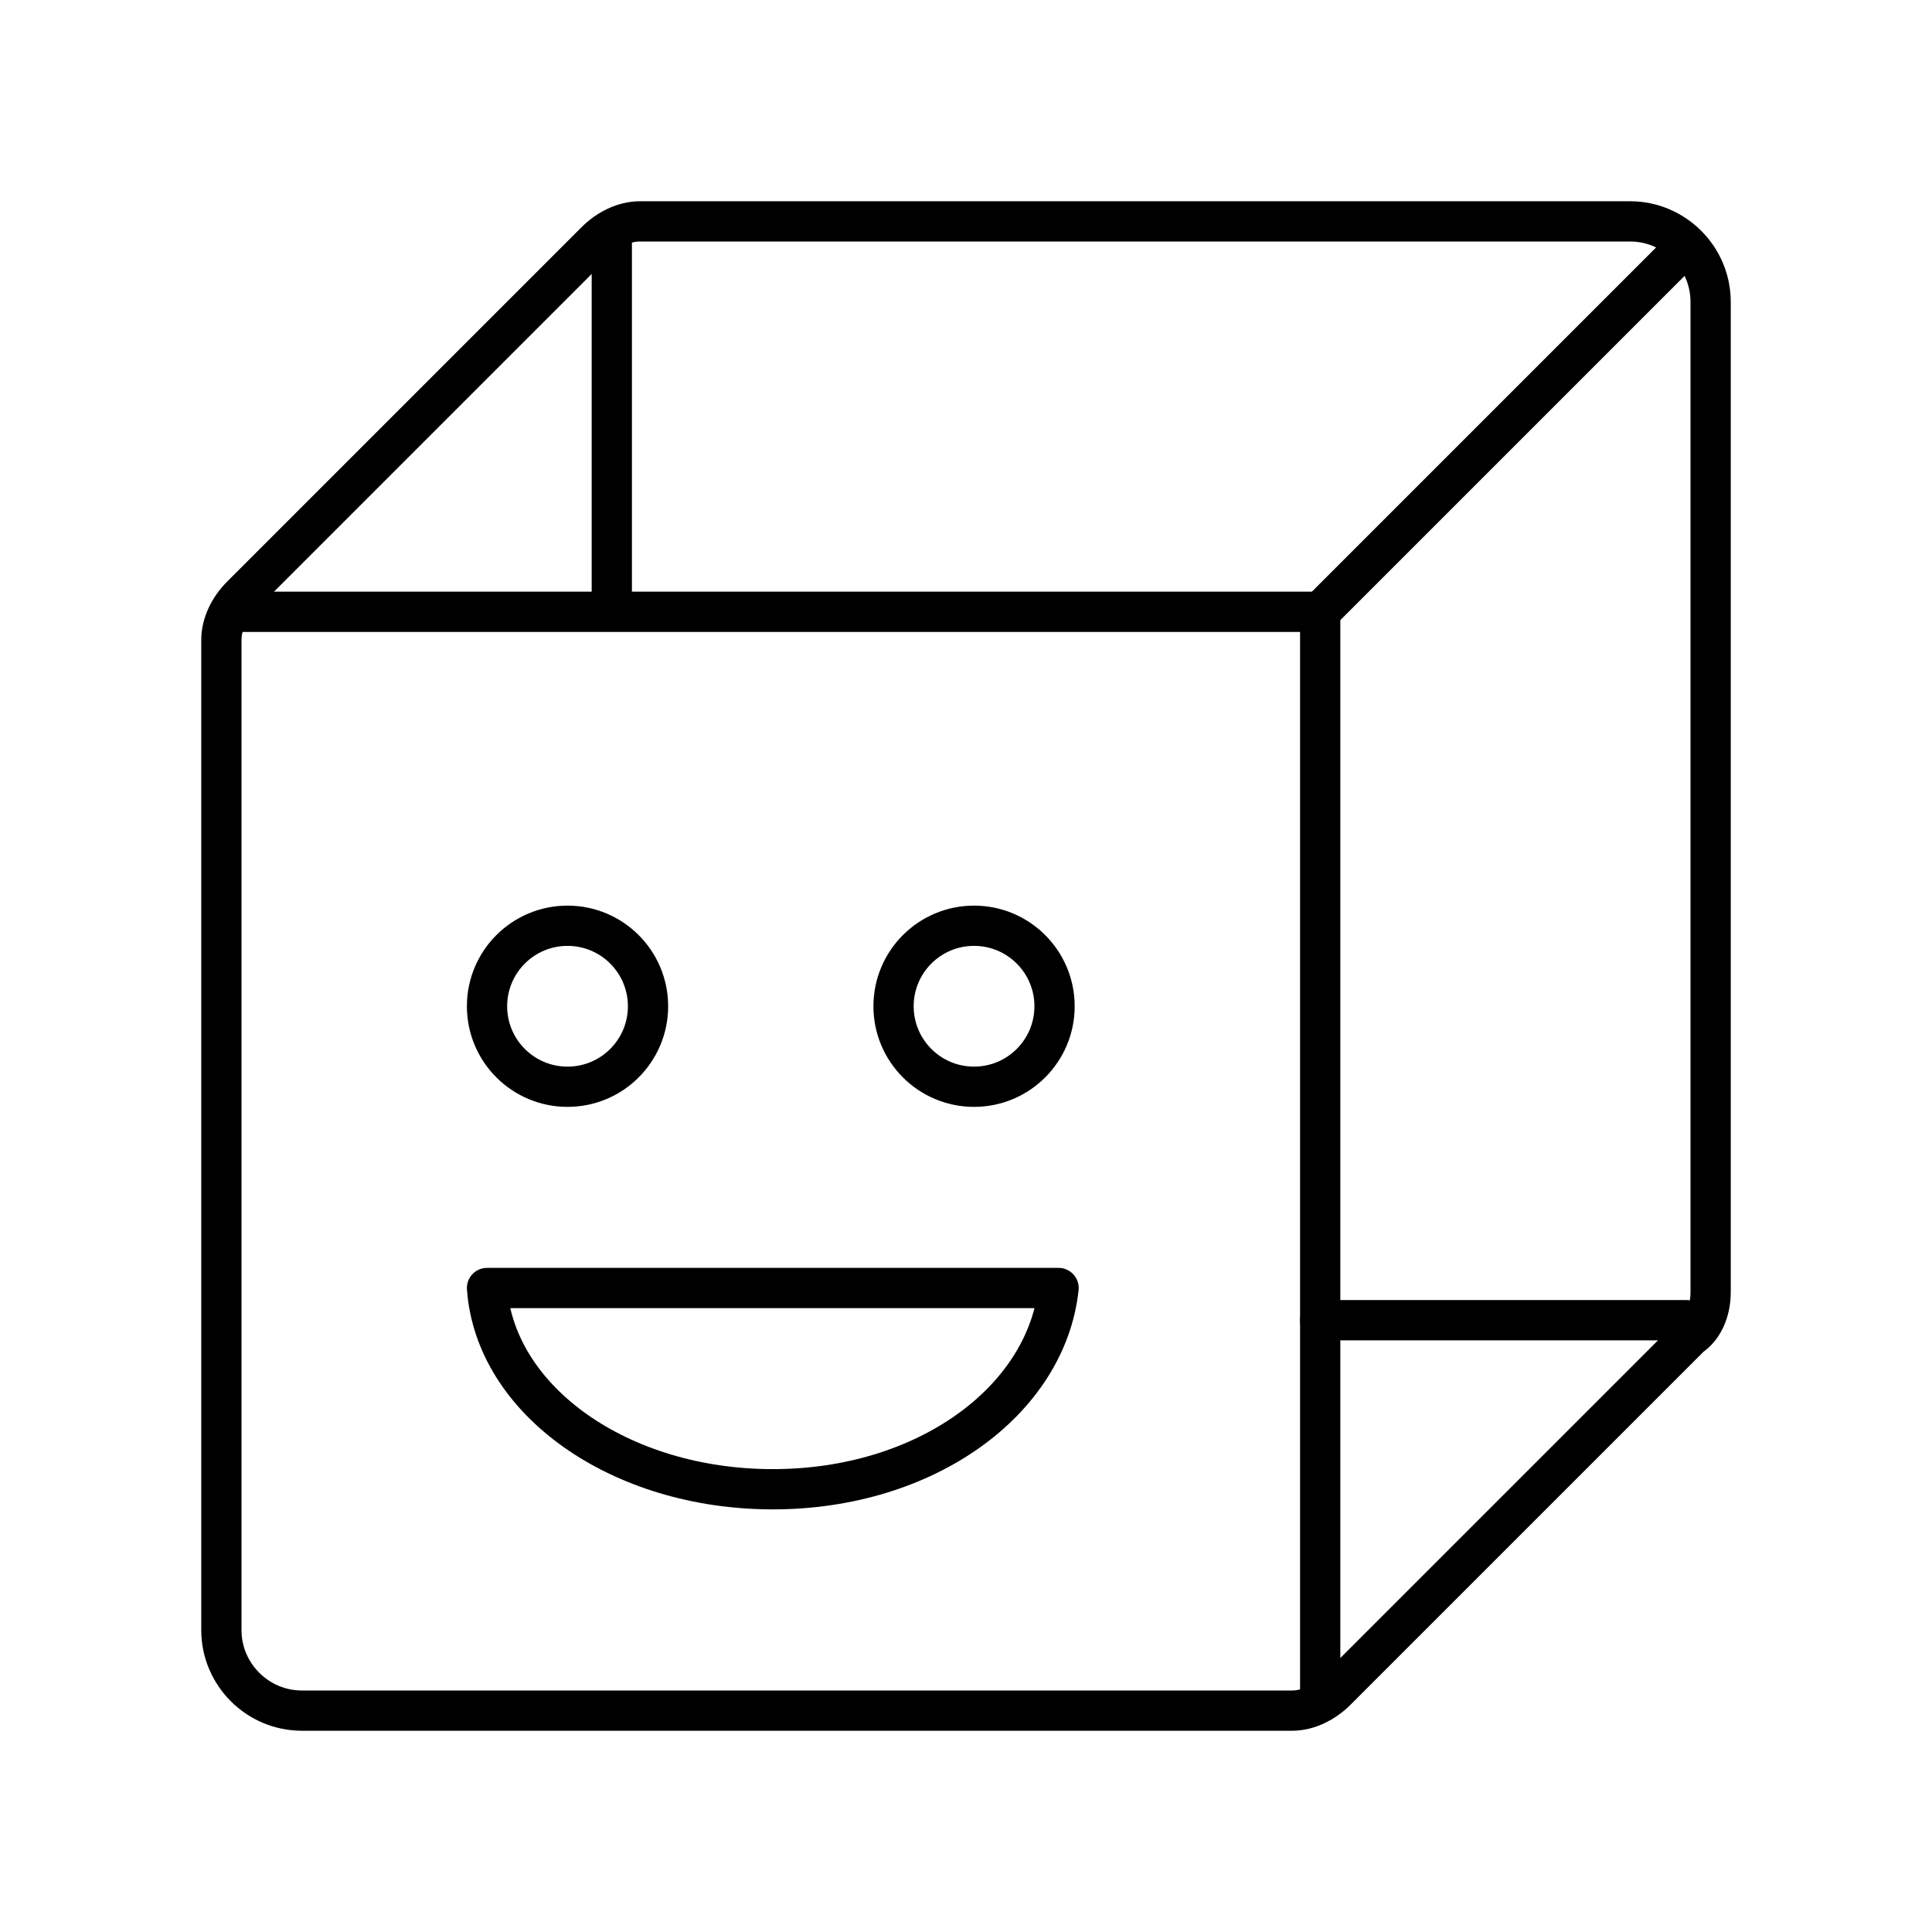
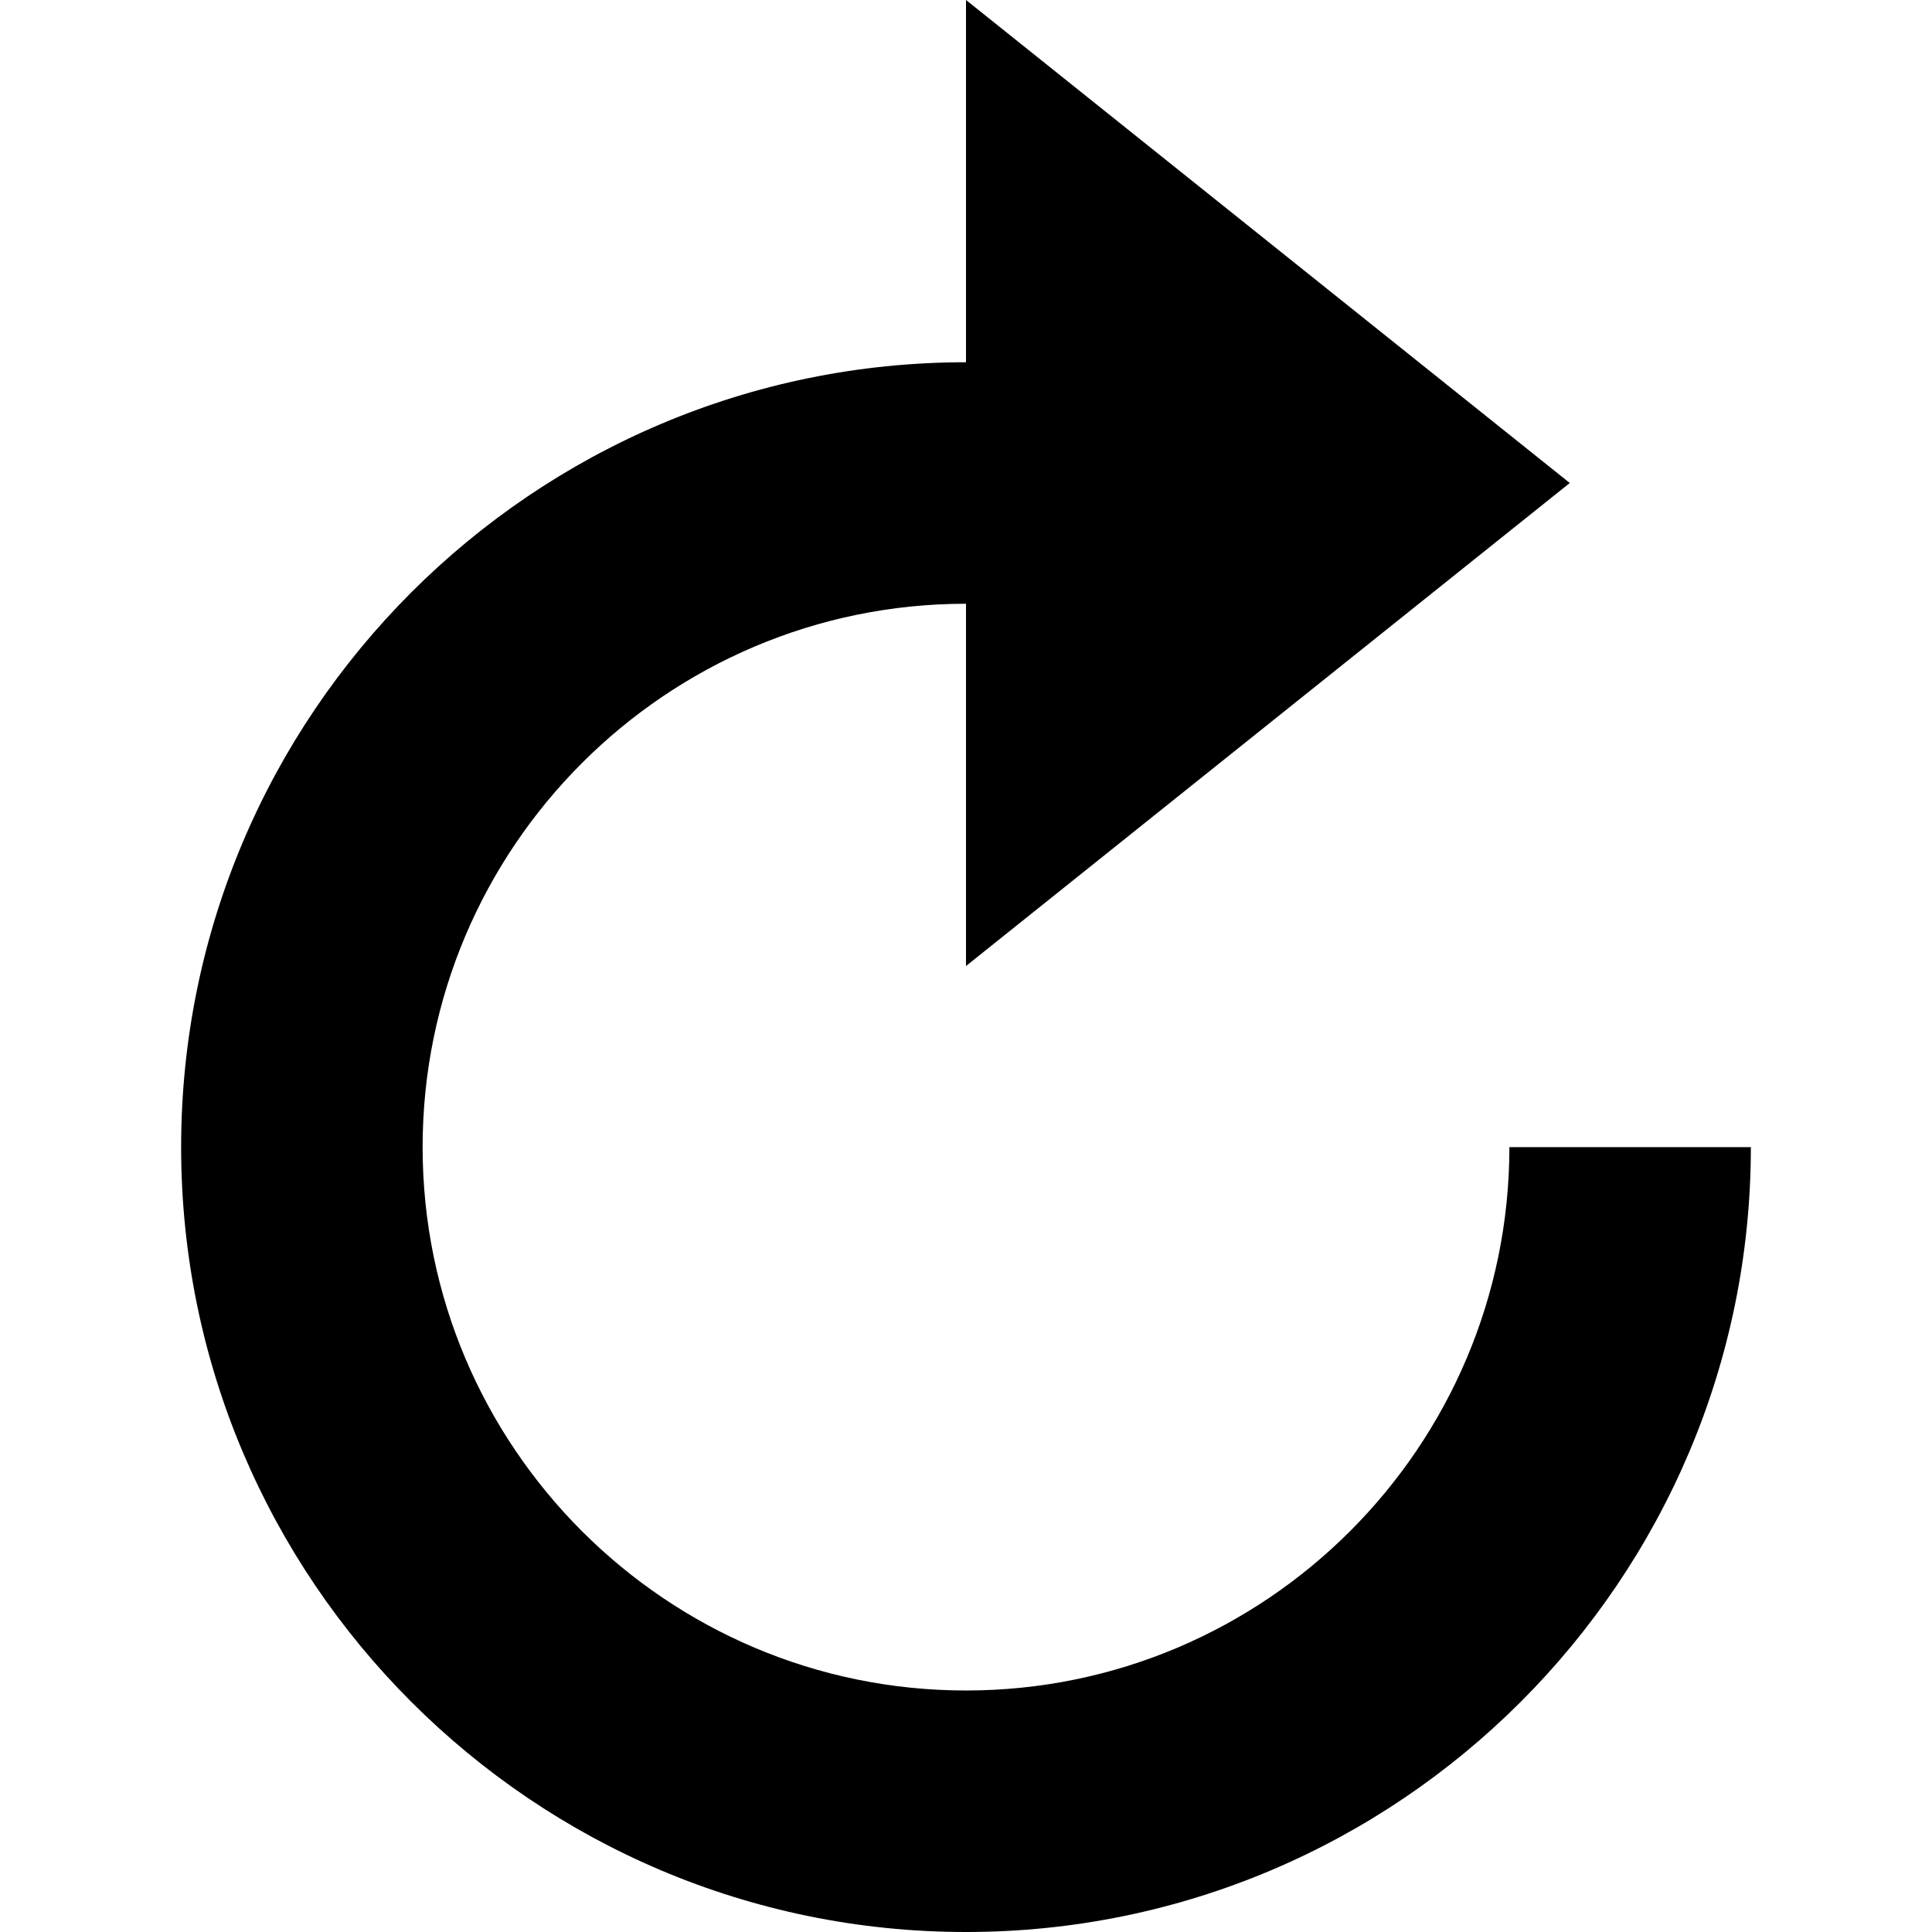
- <svg xmlns="http://www.w3.org/2000/svg" width="800px" height="800px" viewBox="0 0 48 48" id="b">
-   <defs>
-     <style>.c{fill:none;stroke:#000000;stroke-linecap:round;stroke-linejoin:round;}</style>
-   </defs>
-   <polyline class="c" points="32.8 42 32.8 15.2 6 15.2" />
-   <line class="c" x1="15.2" y1="5.8" x2="15.2" y2="14.9" />
-   <line class="c" x1="32.8" y1="32.8" x2="41.9" y2="32.8" />
-   <line class="c" x1="32.8" y1="15.2" x2="41.9" y2="6.1" />
-   <path class="c" d="m42.5,32.1V7.5c0-1.1-.9-2-2-2H15.9c-.4,0-.8.2-1.1.5L6,14.8c-.3.3-.5.7-.5,1.1v24.6c0,1.1.9,2,2,2h24.6c.4,0,.8-.2,1.1-.5l8.8-8.8c.3-.2.5-.6.5-1.1Z" />
-   <path class="c" d="m12.1,32c.2,2.8,3.3,5,7.1,5s6.8-2.2,7.1-5h-14.2Z" />
-   <circle class="c" cx="14.1" cy="25" r="2" />
-   <circle class="c" cx="24.2" cy="25" r="2" />
+ <svg xmlns="http://www.w3.org/2000/svg" version="1.1" id="Capa_1" x="0px" y="0px" width="485.212px" height="485.212px" viewBox="0 0 485.212 485.212" style="enable-background:new 0 0 485.212 485.212;" xml:space="preserve">
+   <g>
+     <path d="M242.607,424.559c-75.252,0-136.468-61.209-136.468-136.465c0-75.252,61.216-136.466,136.468-136.466v90.978   l151.629-121.302L242.607,0v90.978c-108.687,0-197.117,88.432-197.117,197.117c0,108.691,88.43,197.118,197.117,197.118   c108.687,0,197.114-88.427,197.114-197.118h-60.645C379.077,363.35,317.859,424.559,242.607,424.559z" />
+   </g>
+   <g>
+ </g>
+   <g>
+ </g>
+   <g>
+ </g>
+   <g>
+ </g>
+   <g>
+ </g>
+   <g>
+ </g>
+   <g>
+ </g>
+   <g>
+ </g>
+   <g>
+ </g>
+   <g>
+ </g>
+   <g>
+ </g>
+   <g>
+ </g>
+   <g>
+ </g>
+   <g>
+ </g>
+   <g>
+ </g>
</svg>
